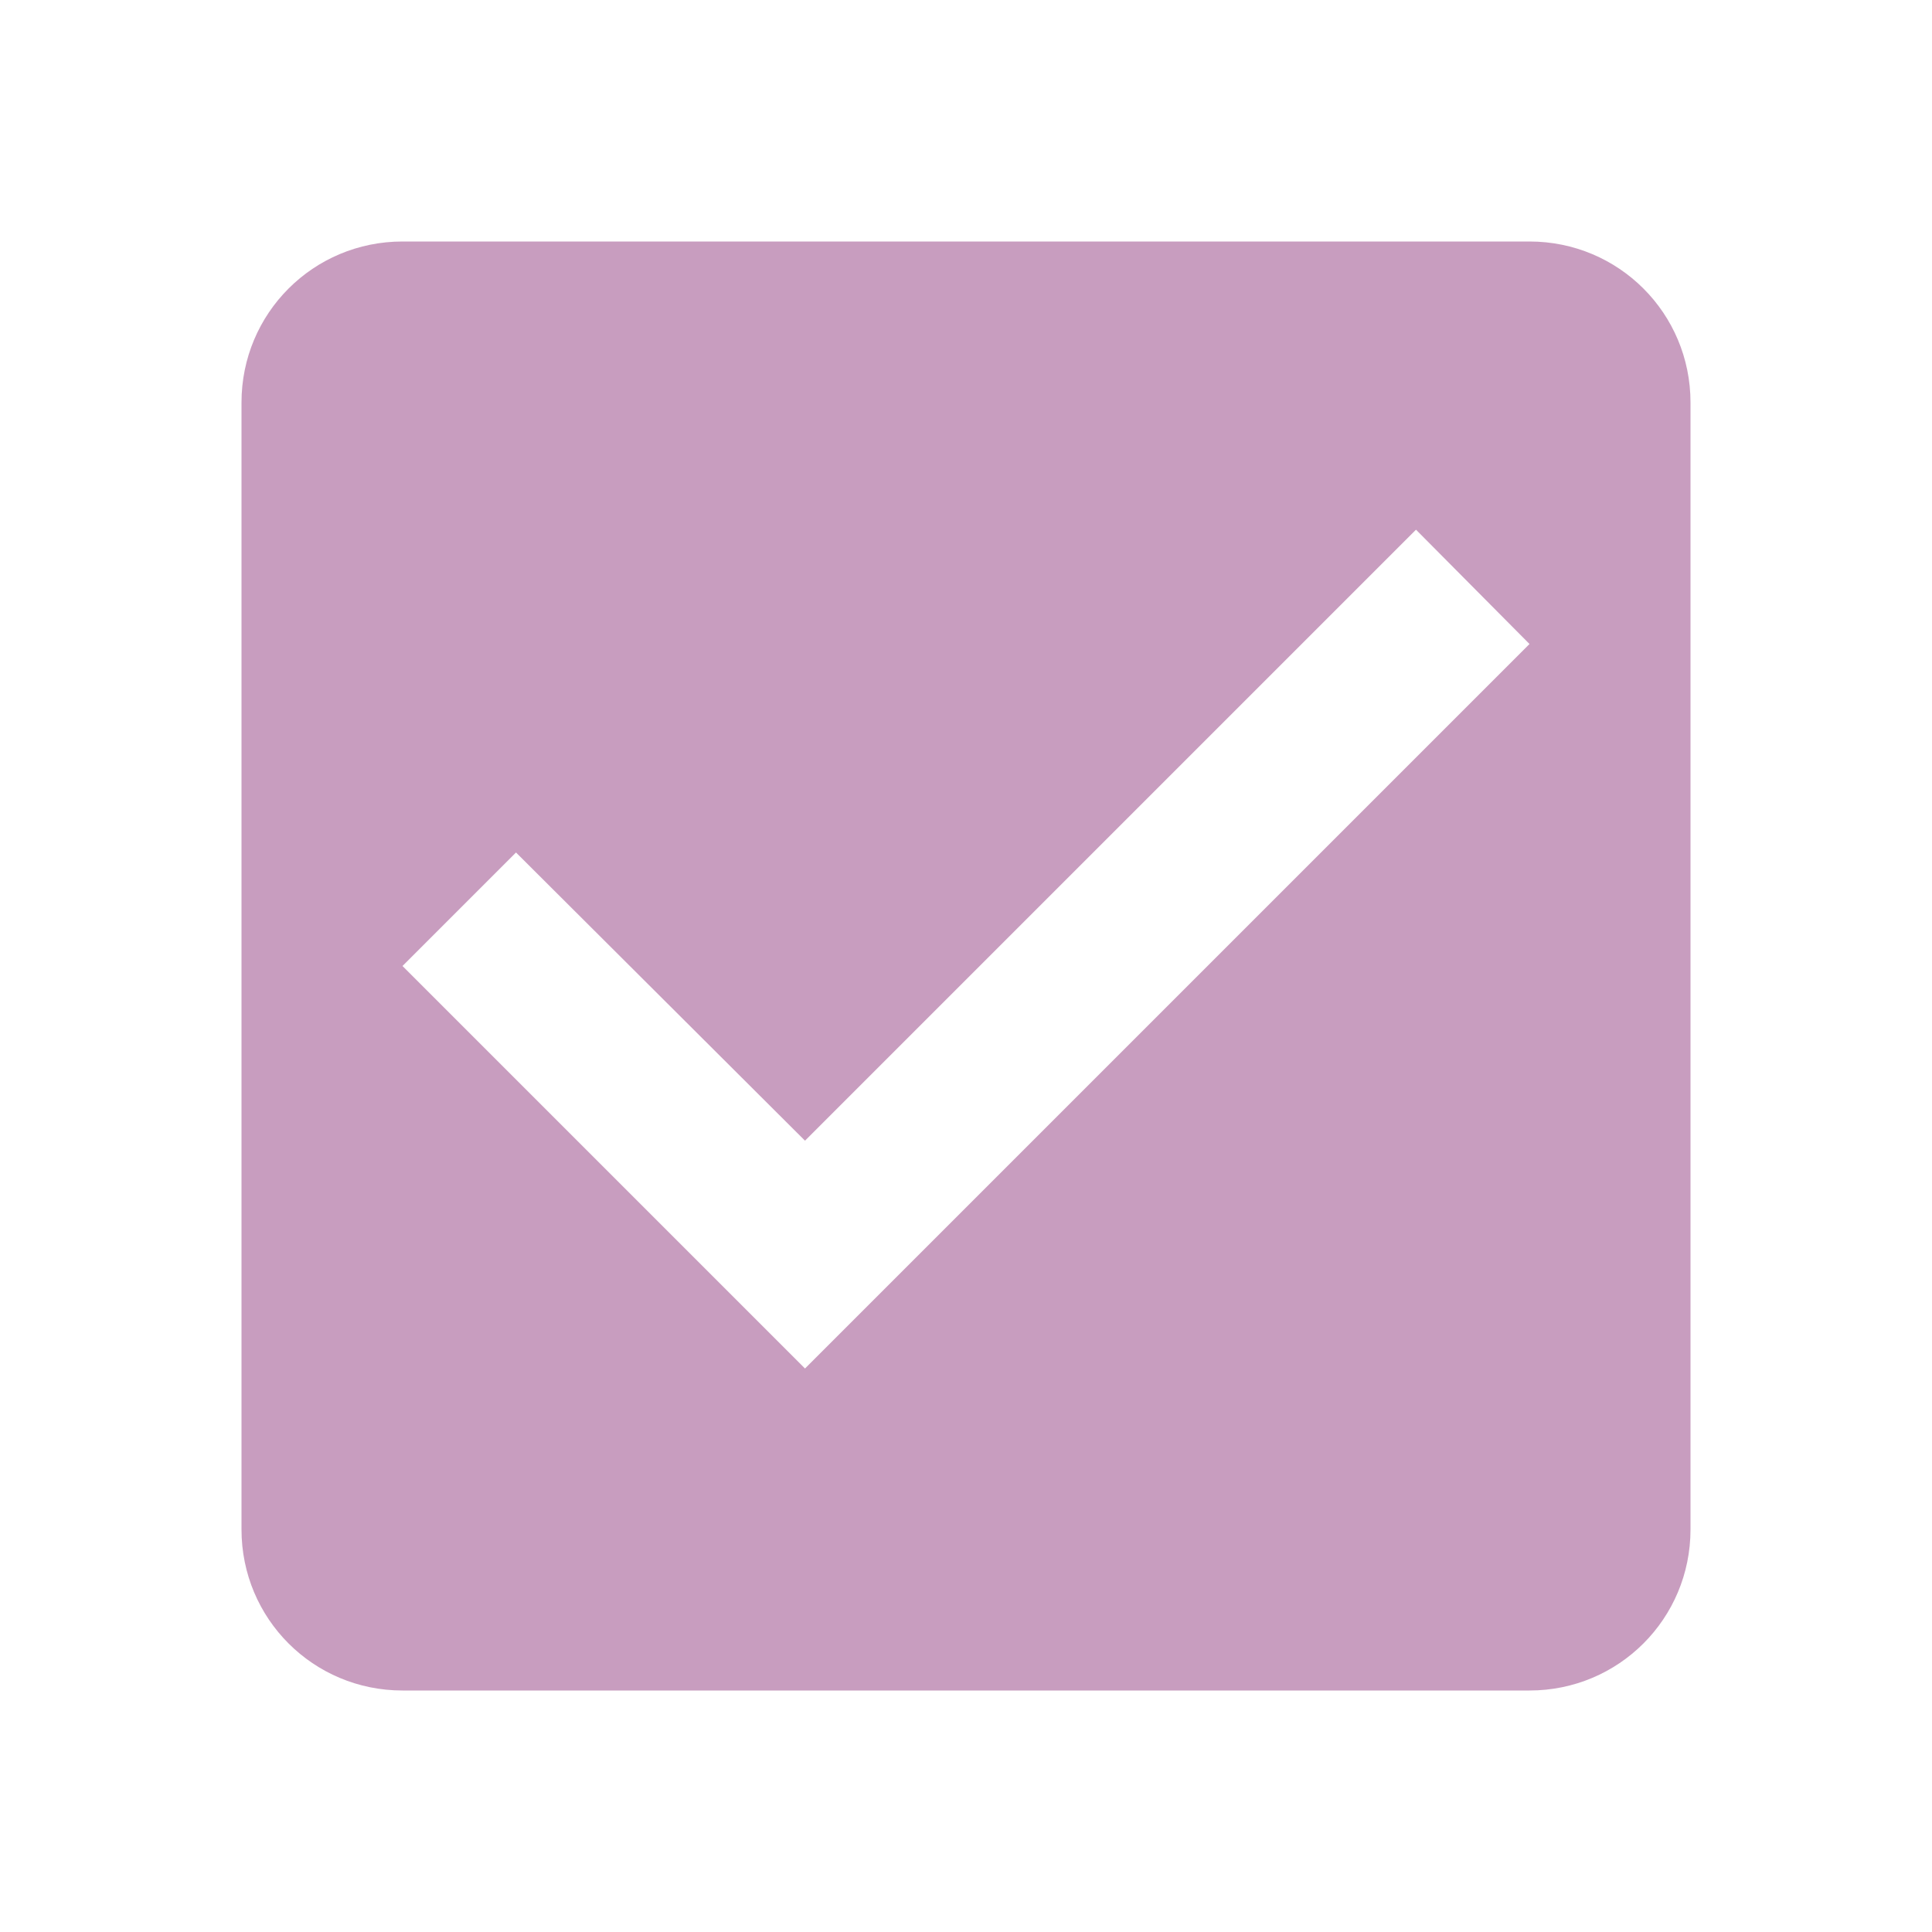
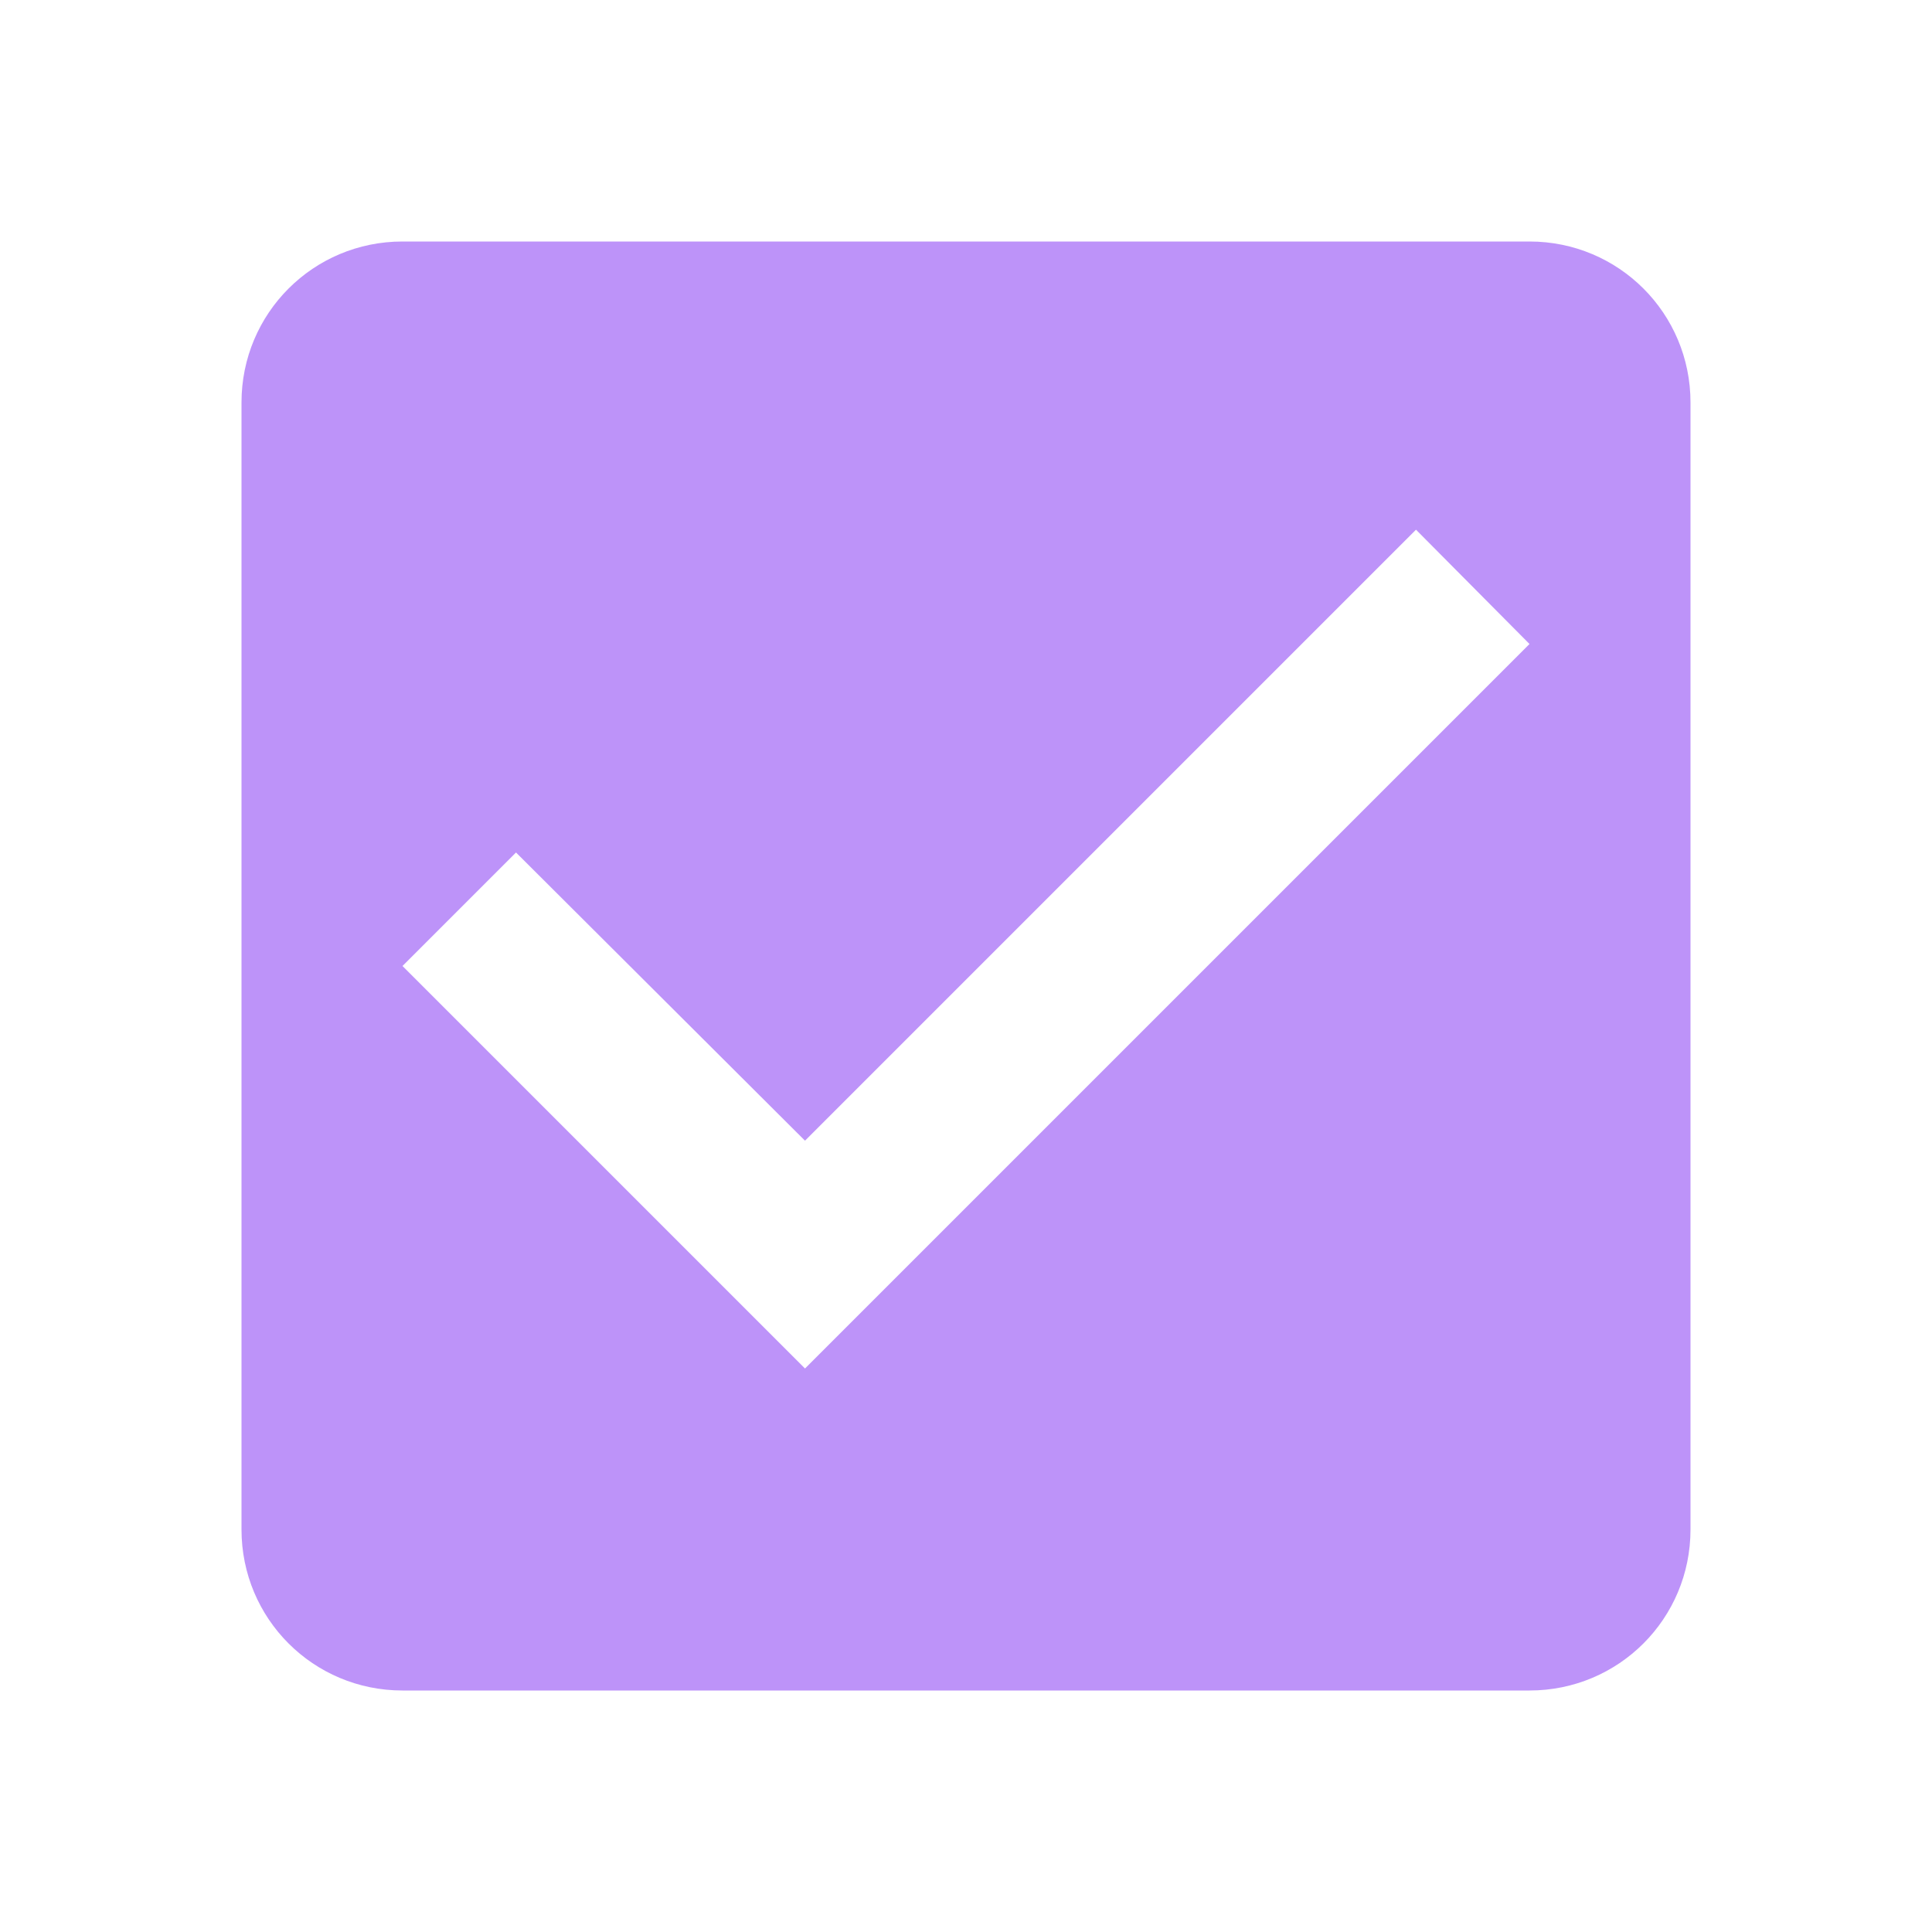
<svg xmlns="http://www.w3.org/2000/svg" width="24" height="24" fill="#000000" version="1.1" viewBox="0 0 24 24" id="svg4">
  <defs id="defs8" />
-   <path d="m5 3c-1.108 0-2 0.892-2 2v14c0 1.108 0.892 2 2 2h14c1.108 0 2-0.892 2-2v-14c0-1.108-0.892-2-2-2zm12.59 3.58 1.41 1.42-9 9-5-5 1.41-1.41 3.59 3.58z" style="fill:#c89dbf" id="path2" />
+   <path d="m5 3c-1.108 0-2 0.892-2 2v14c0 1.108 0.892 2 2 2h14c1.108 0 2-0.892 2-2v-14c0-1.108-0.892-2-2-2zm12.59 3.58 1.41 1.42-9 9-5-5 1.41-1.41 3.59 3.58z" style="fill:#bd93f9" id="path2" />
</svg>
